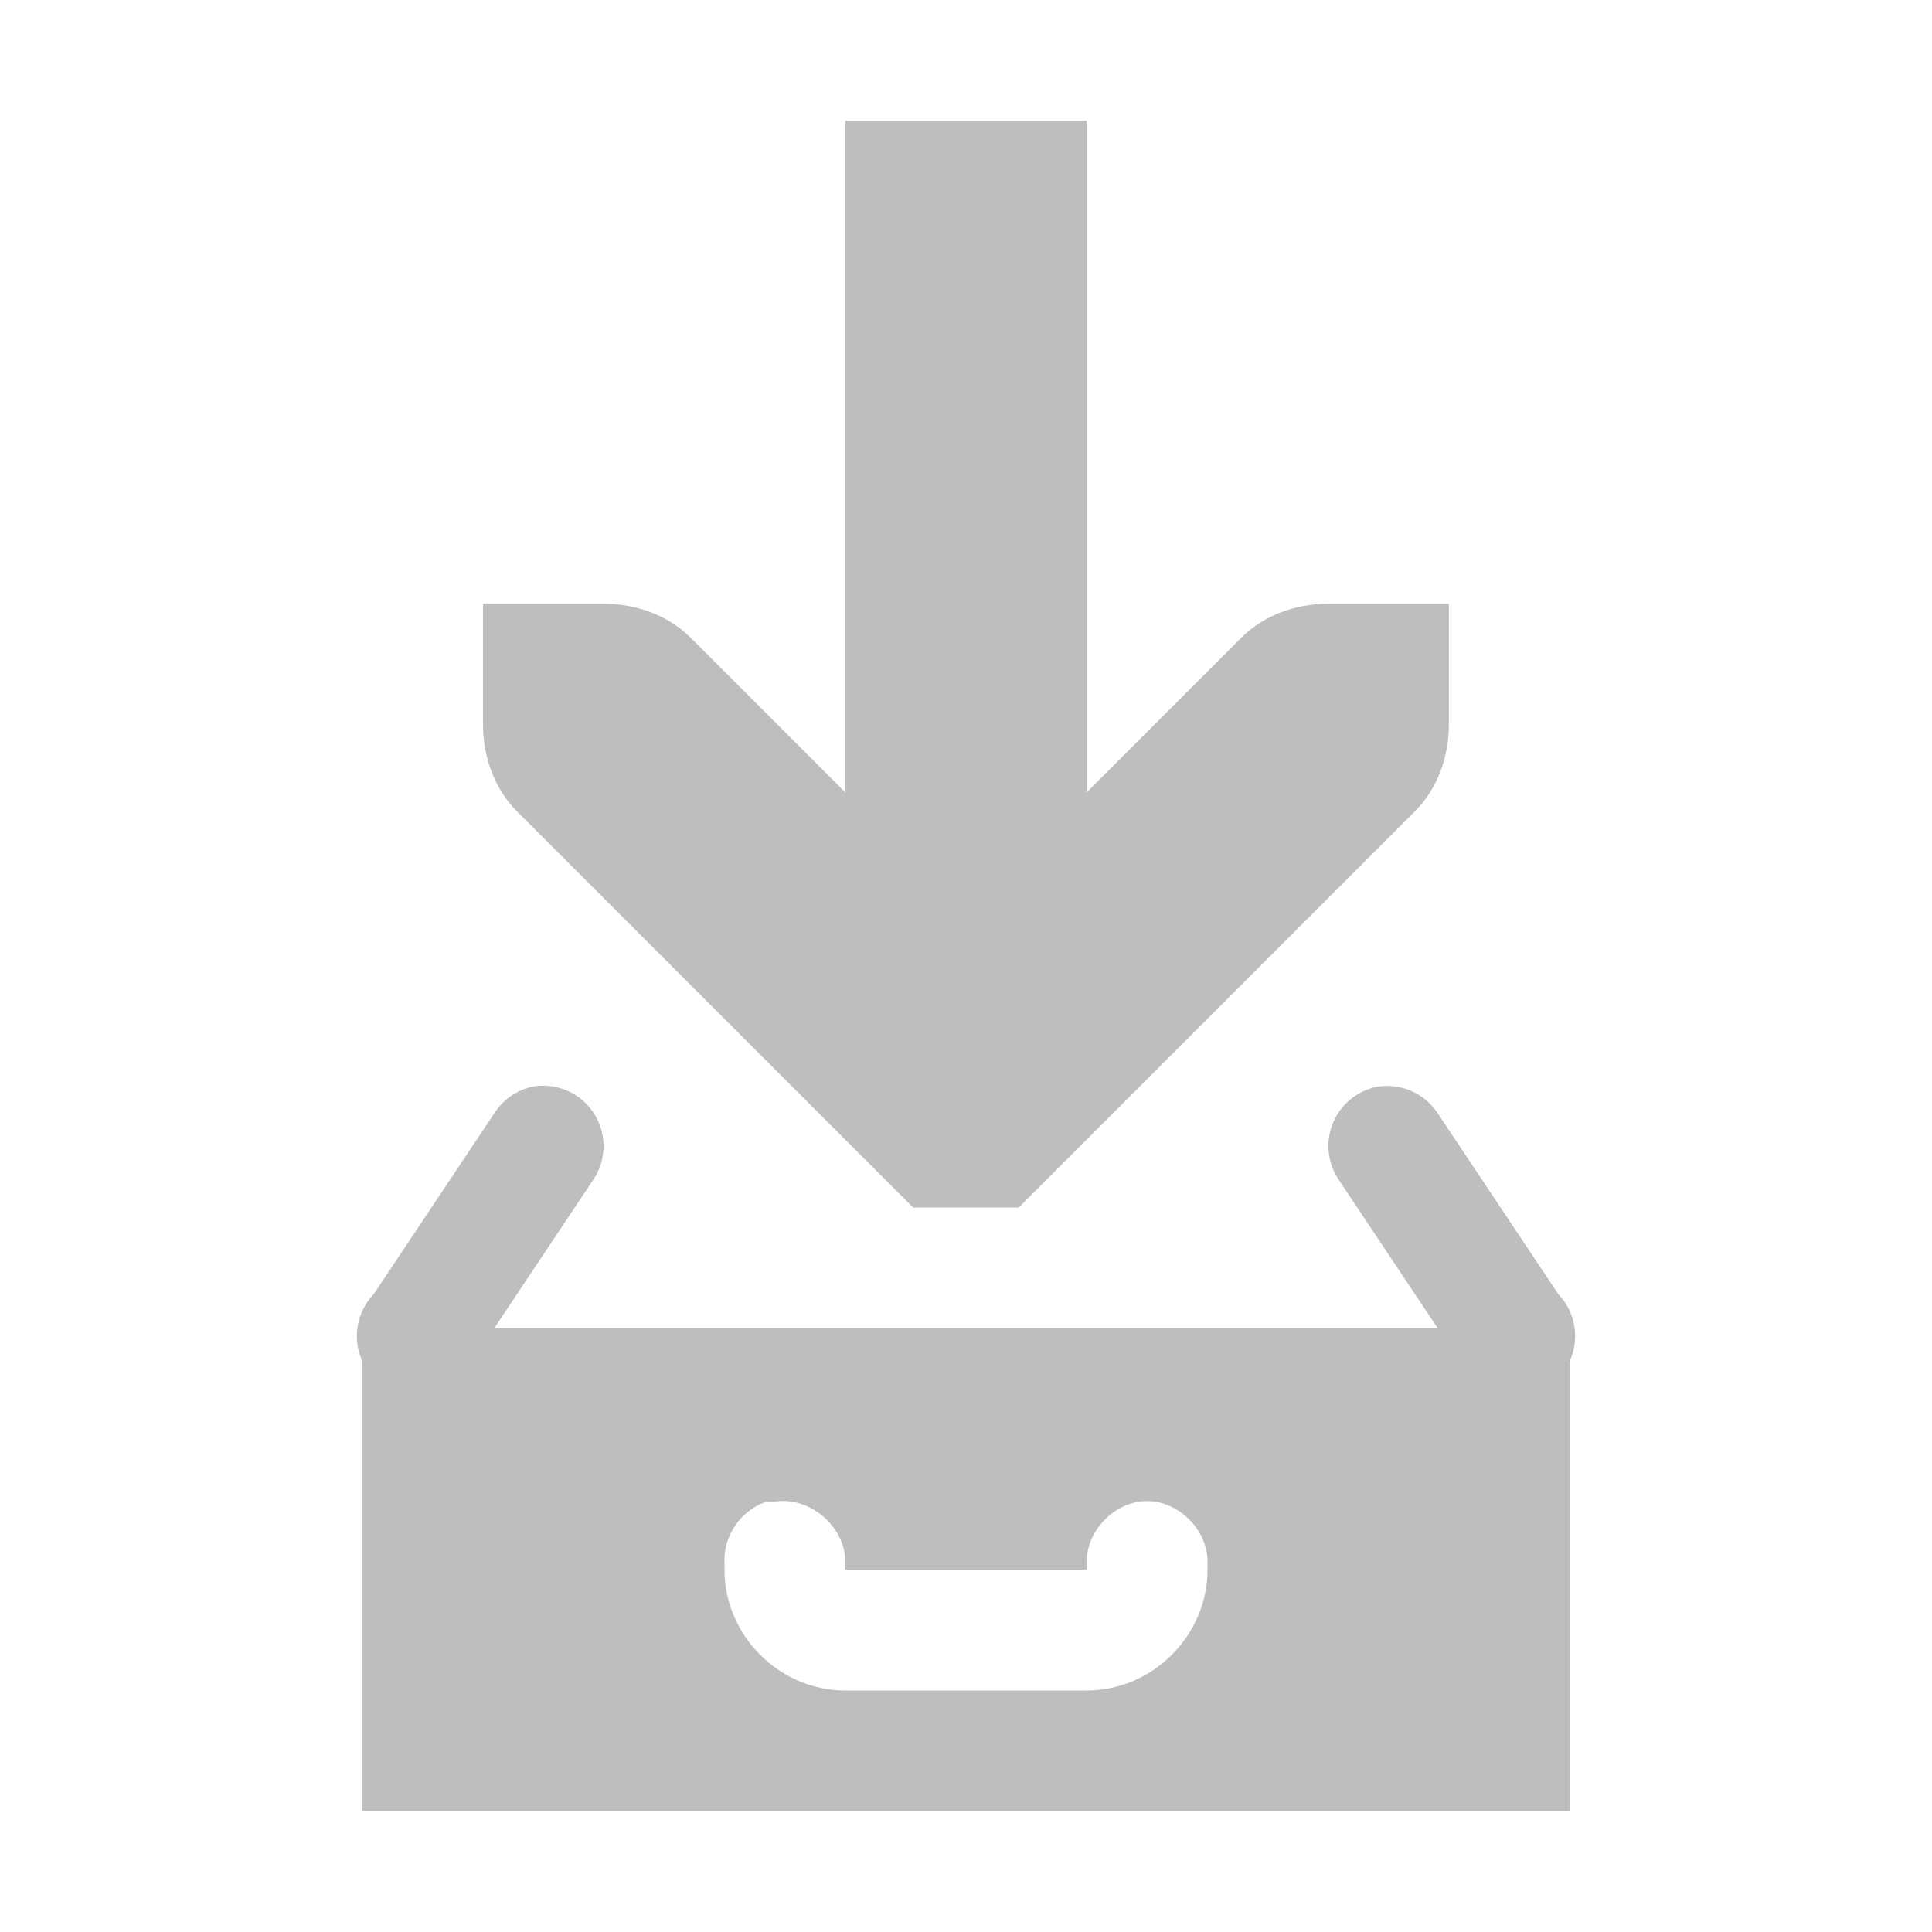
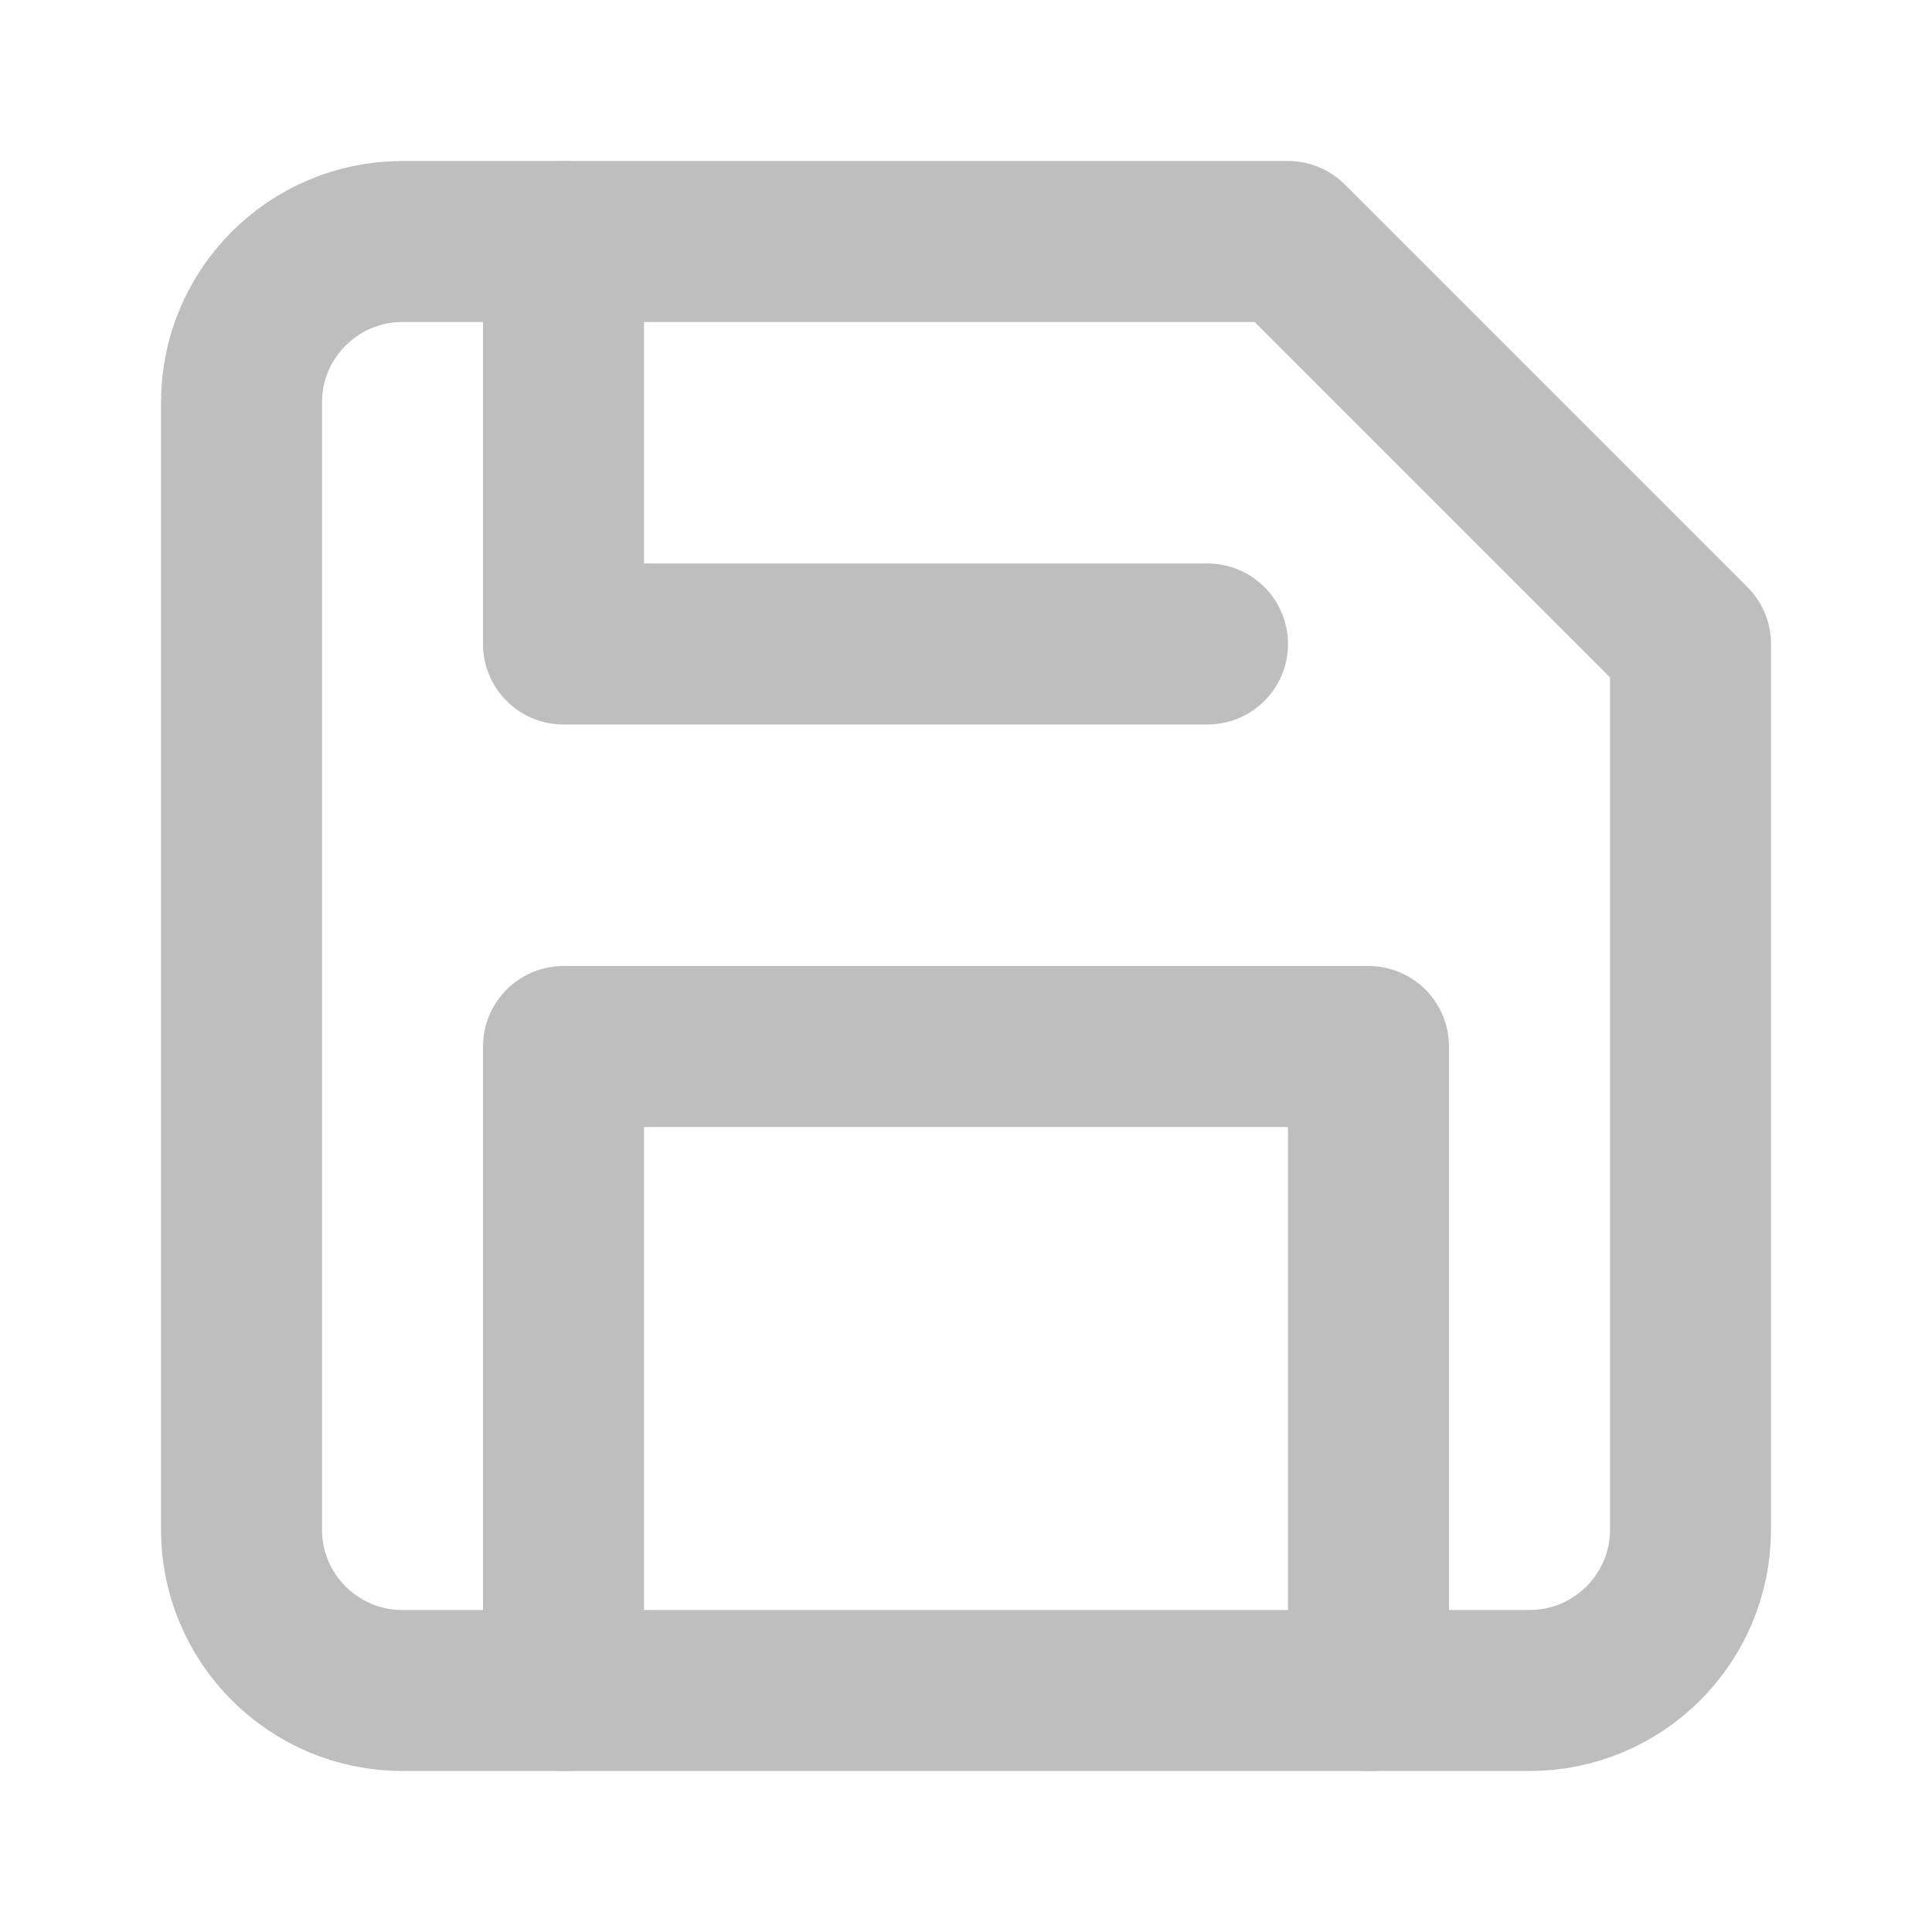
- <svg xmlns="http://www.w3.org/2000/svg" id="svg7384" width="16" height="16" version="1.1">
-   <g id="layer12" transform="translate(-80,-648)">
-     <path id="rect4390-9" d="m84.406 657a0.5 0.5 0 0 0-0.312 0.219l-1 1.5a0.5 0.5 0 1 0 0.812 0.562l1-1.5a0.5 0.5 0 0 0-0.5-0.781zm7 0a0.5 0.5 0 0 0-0.312 0.781l1 1.5a0.5 0.5 0 1 0 0.812-0.562l-1-1.5a0.5 0.5 0 0 0-0.5-0.219z" style="block-progression:tb;color:#bebebe;fill:#bebebe;text-indent:0;text-transform:none" />
-     <g id="g4555" transform="translate(-80,110)">
-       <path id="path3613" d="m167 539v5.562l-1.281-1.281c-0.188-0.188-0.453-0.281-0.719-0.281h-1v1c1e-5 0.265 0.093 0.531 0.281 0.719l3 3 0.281 0.281h0.875l0.281-0.281 3-3c0.188-0.188 0.281-0.453 0.281-0.719v-1h-1c-0.265 1e-5 -0.531 0.093-0.719 0.281l-1.281 1.281v-5.562z" style="block-progression:tb;color:#000000;fill:#bebebe;text-indent:0;text-transform:none" />
-       <path id="rect11668-7-5" d="m163 549v4h10v-4zm3.344 1.438c0.021-1e-3 0.042-1e-3 0.062 0 0.291-0.056 0.599 0.204 0.594 0.5v0.062h2v-0.062c-4e-3 -0.264 0.236-0.507 0.5-0.507s0.504 0.243 0.5 0.507v0.062c0 0.545-0.455 1-1 1h-2c-0.545 0-1-0.455-1-1v-0.062c-0.011-0.217 0.137-0.432 0.344-0.5z" style="color:#000000;fill-rule:evenodd;fill:#bebebe" />
-     </g>
-   </g>
+ <svg xmlns="http://www.w3.org/2000/svg" width="24" height="24" viewBox="0 0 24 24" fill="none" stroke="#bebebe" stroke-width="2" stroke-linecap="round" stroke-linejoin="round" class="feather feather-save">
+   <path d="M19 21H5a2 2 0 0 1-2-2V5a2 2 0 0 1 2-2h11l5 5v11a2 2 0 0 1-2 2z" />
+   <polyline points="17 21 17 13 7 13 7 21" />
+   <polyline points="7 3 7 8 15 8" />
</svg>
